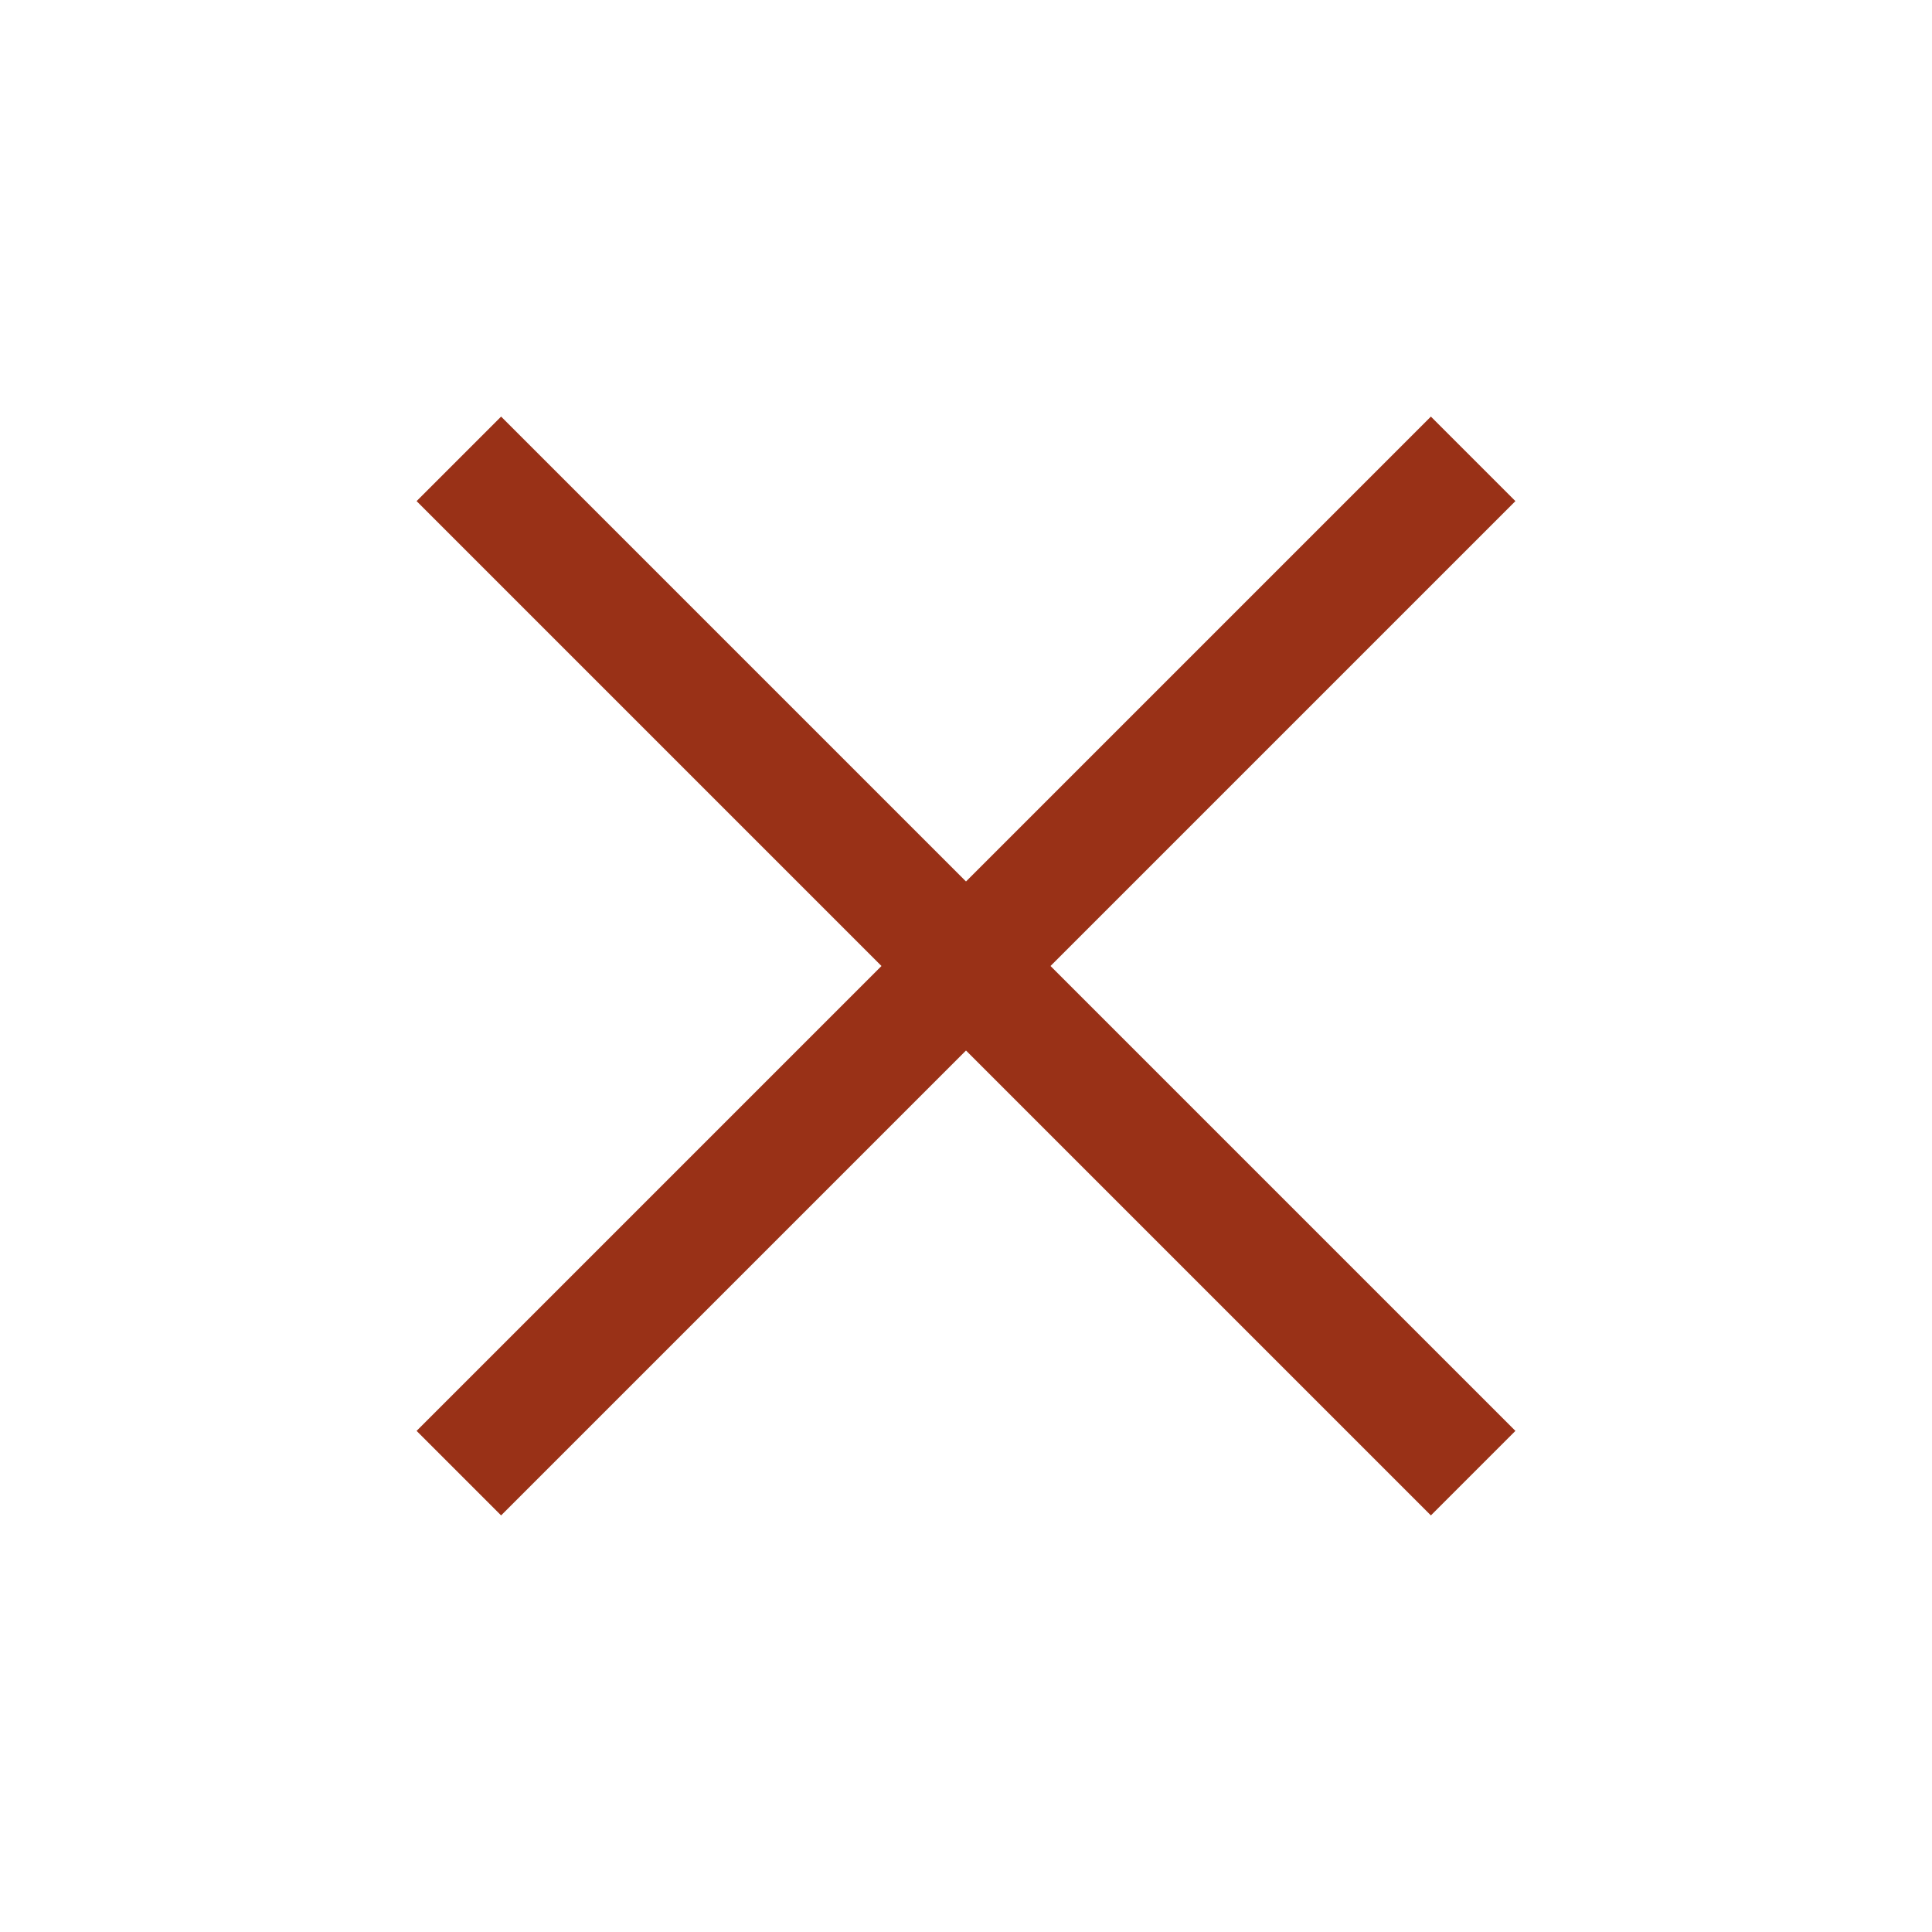
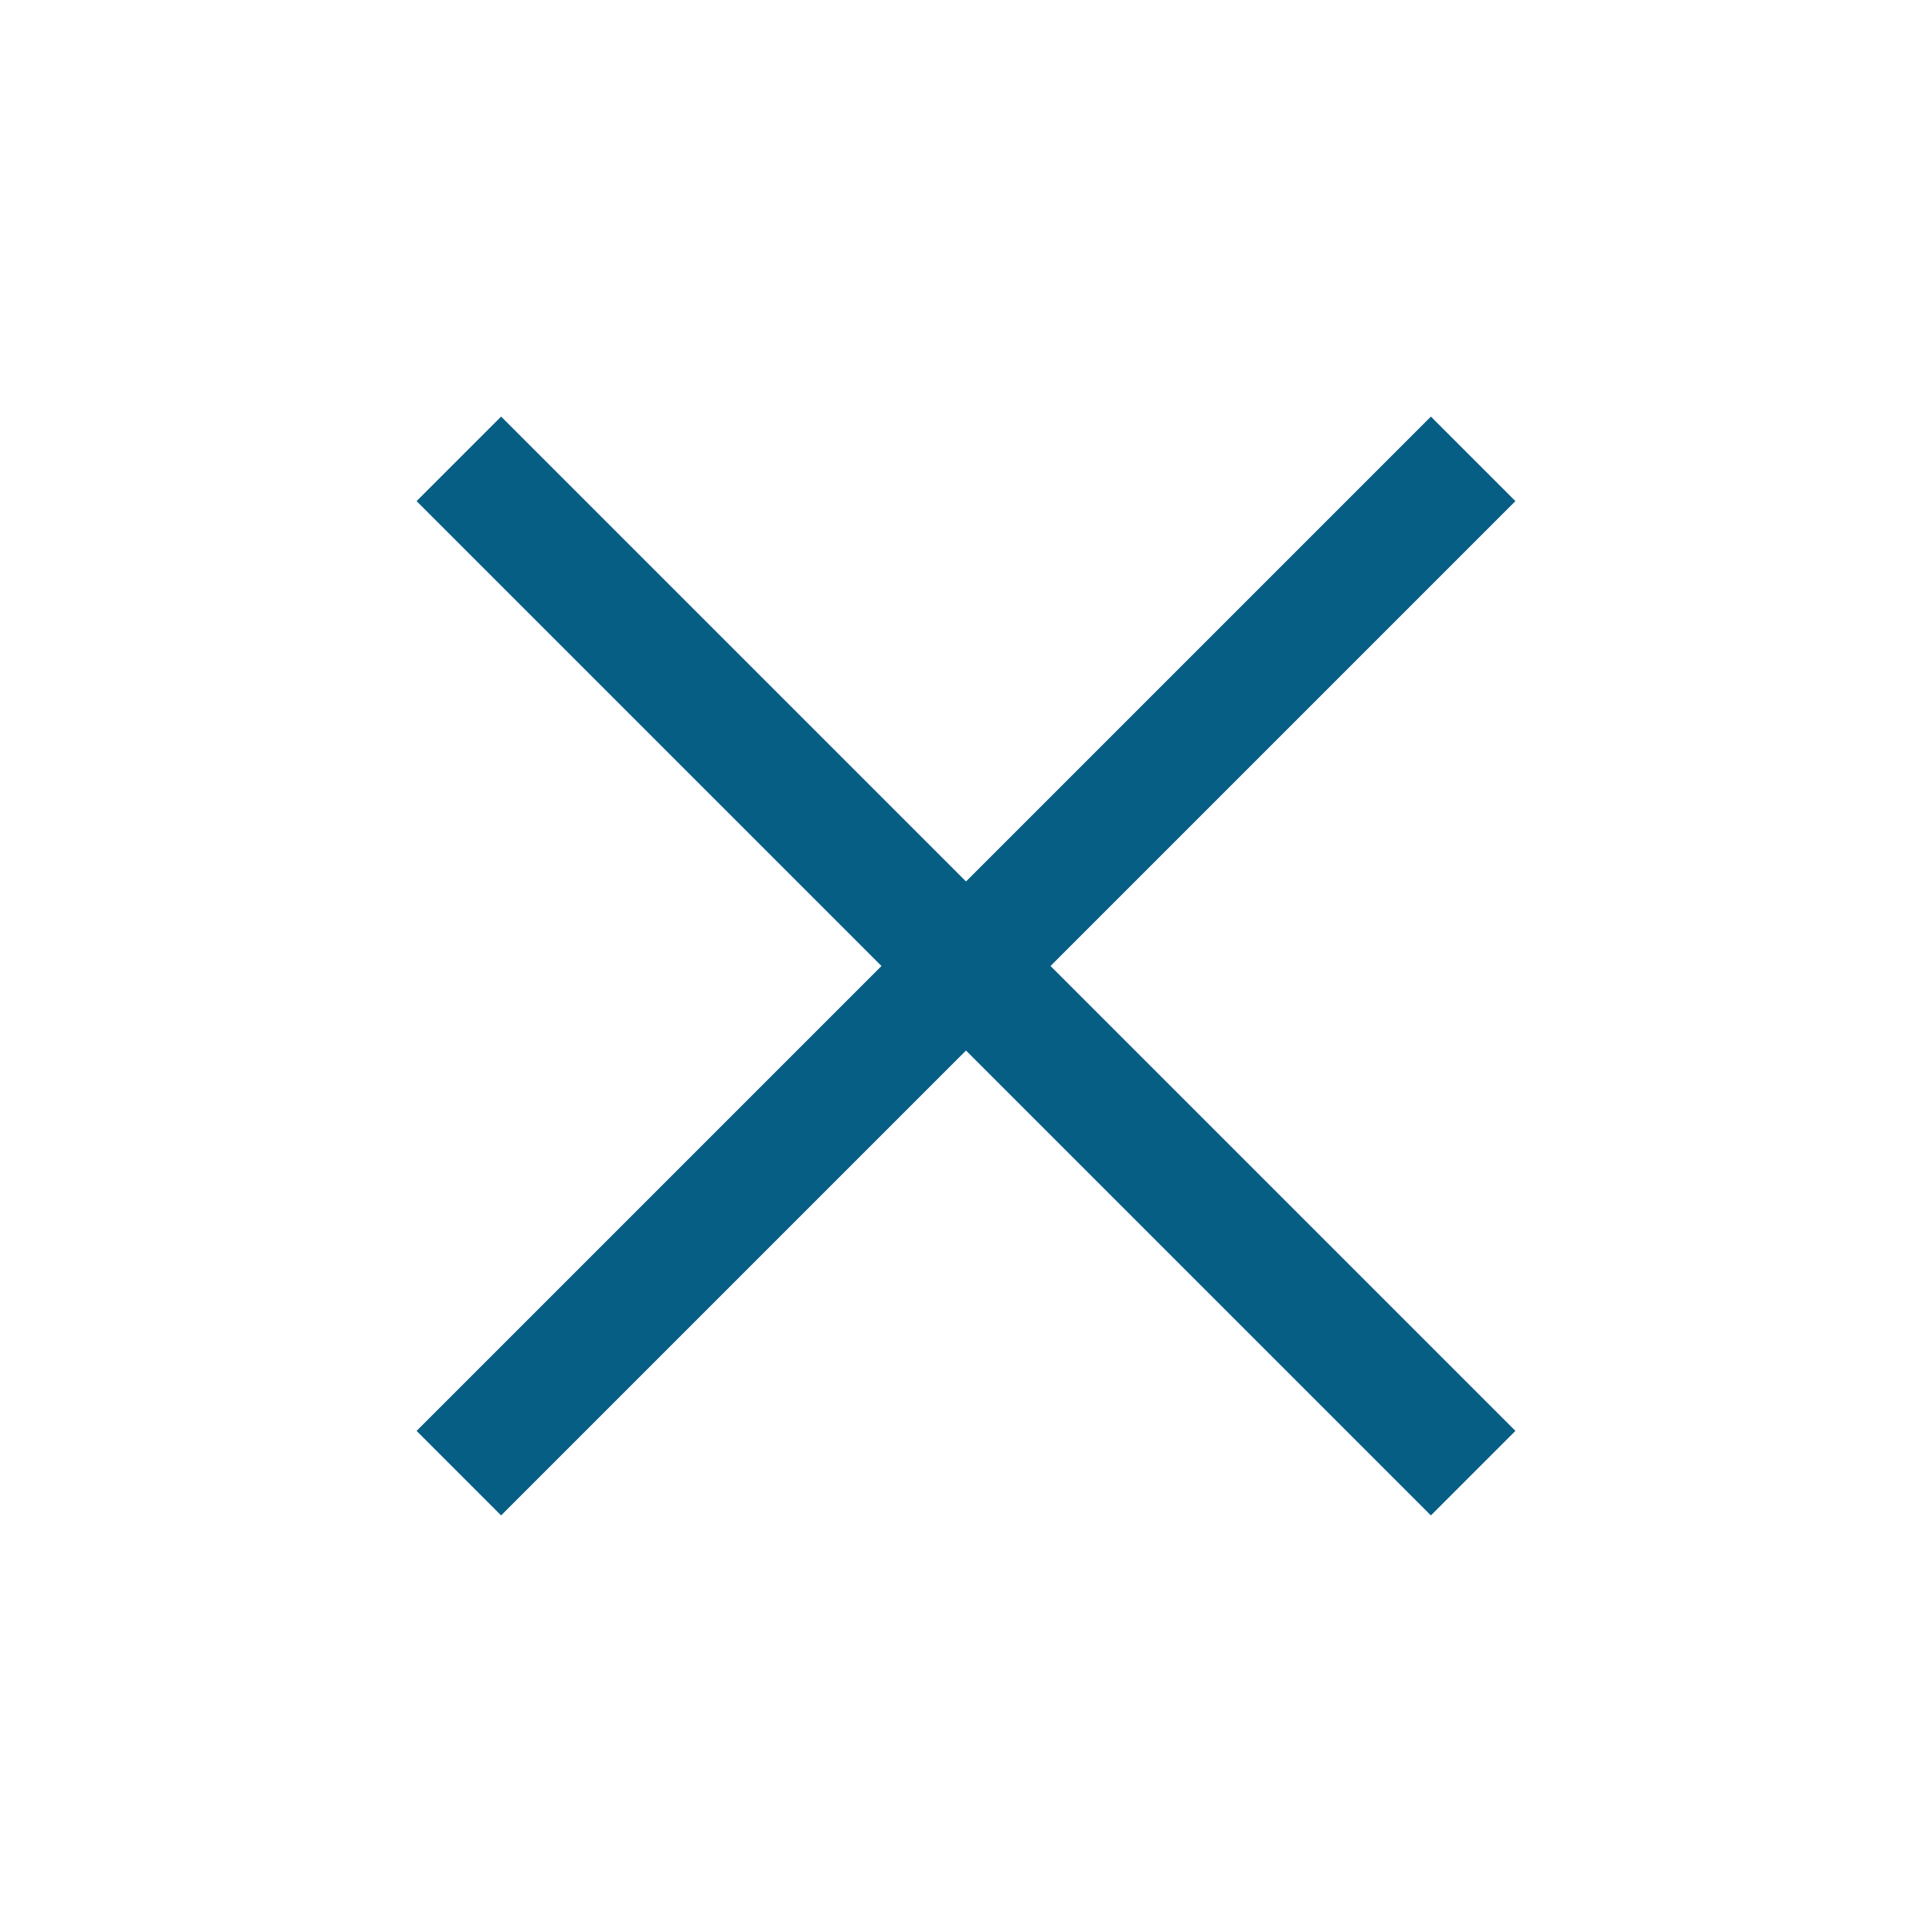
<svg xmlns="http://www.w3.org/2000/svg" id="SvgjsSvg1011" width="288" height="288" version="1.1">
  <defs id="SvgjsDefs1012" />
  <g id="SvgjsG1013">
    <svg viewBox="0 -960 960 960" width="288" height="288">
-       <path d="m249-207-42-42 231-231-231-231 42-42 231 231 231-231 42 42-231 231 231 231-42 42-231-231-231 231Z" fill="#993117" class="color000 svgShape" />
+       <path d="m249-207-42-42 231-231-231-231 42-42 231 231 231-231 42 42-231 231 231 231-42 42-231-231-231 231Z" fill="#065e84" class="color000 svgShape" />
    </svg>
  </g>
</svg>
